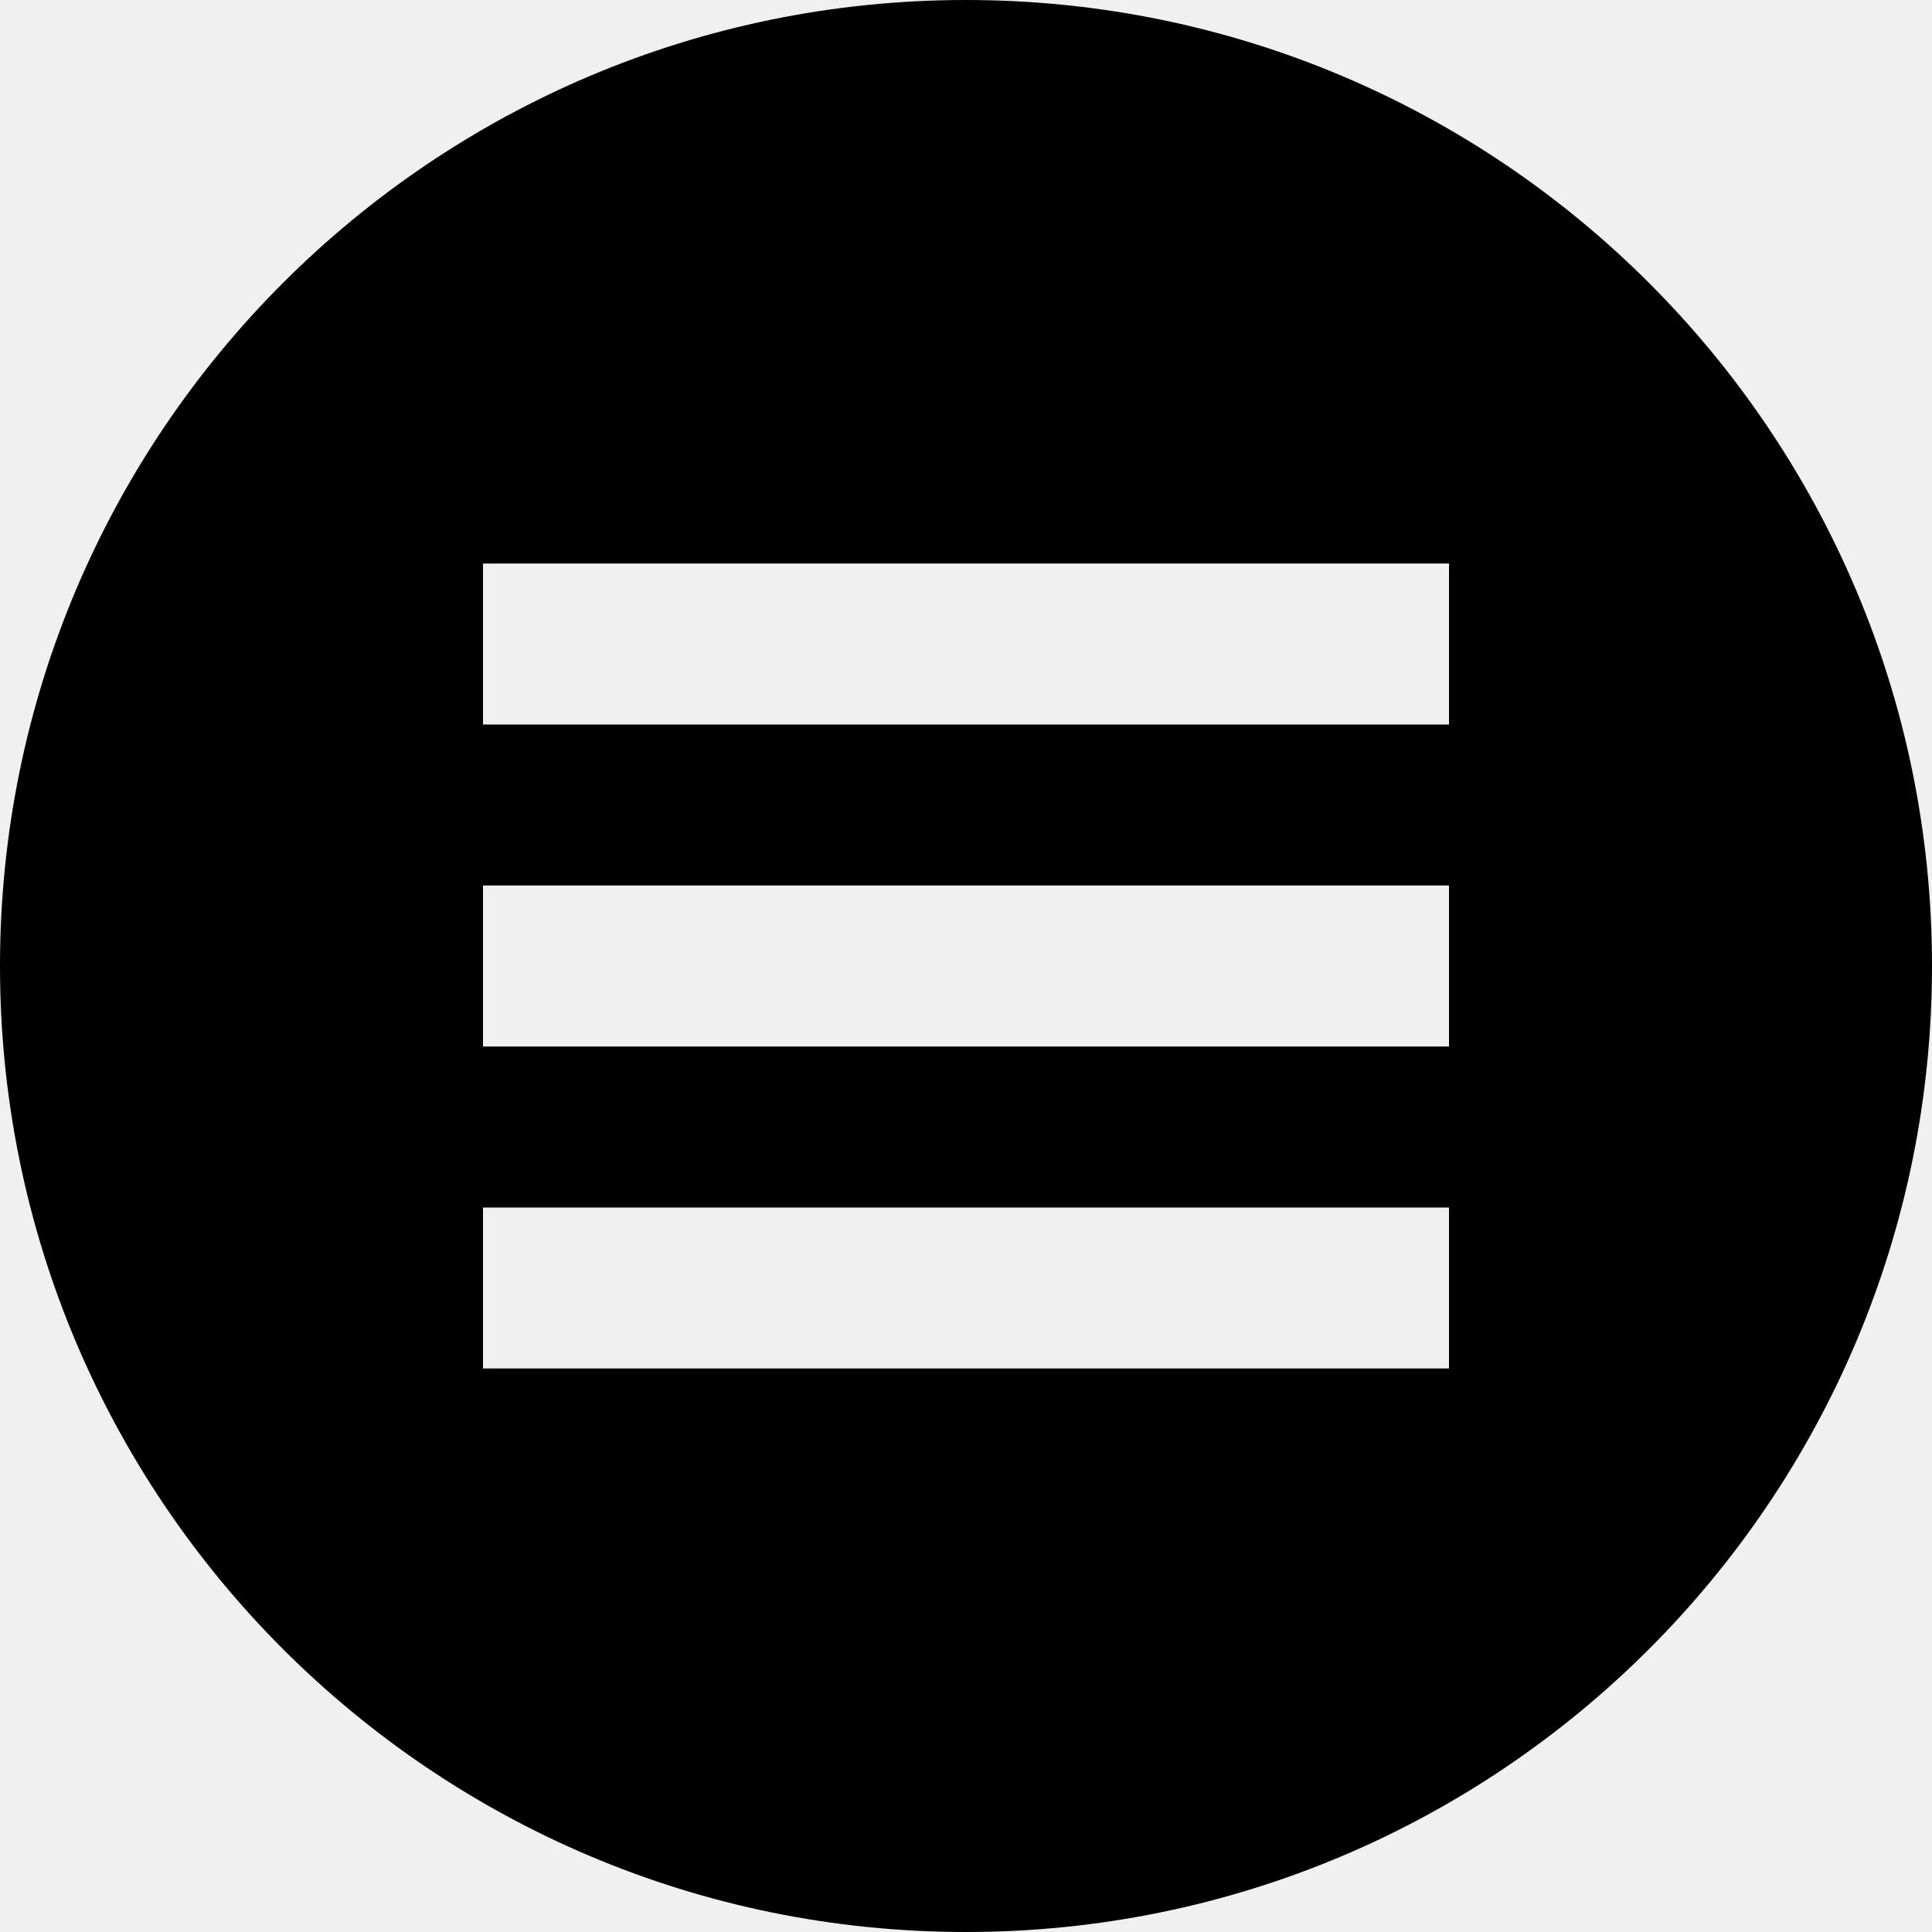
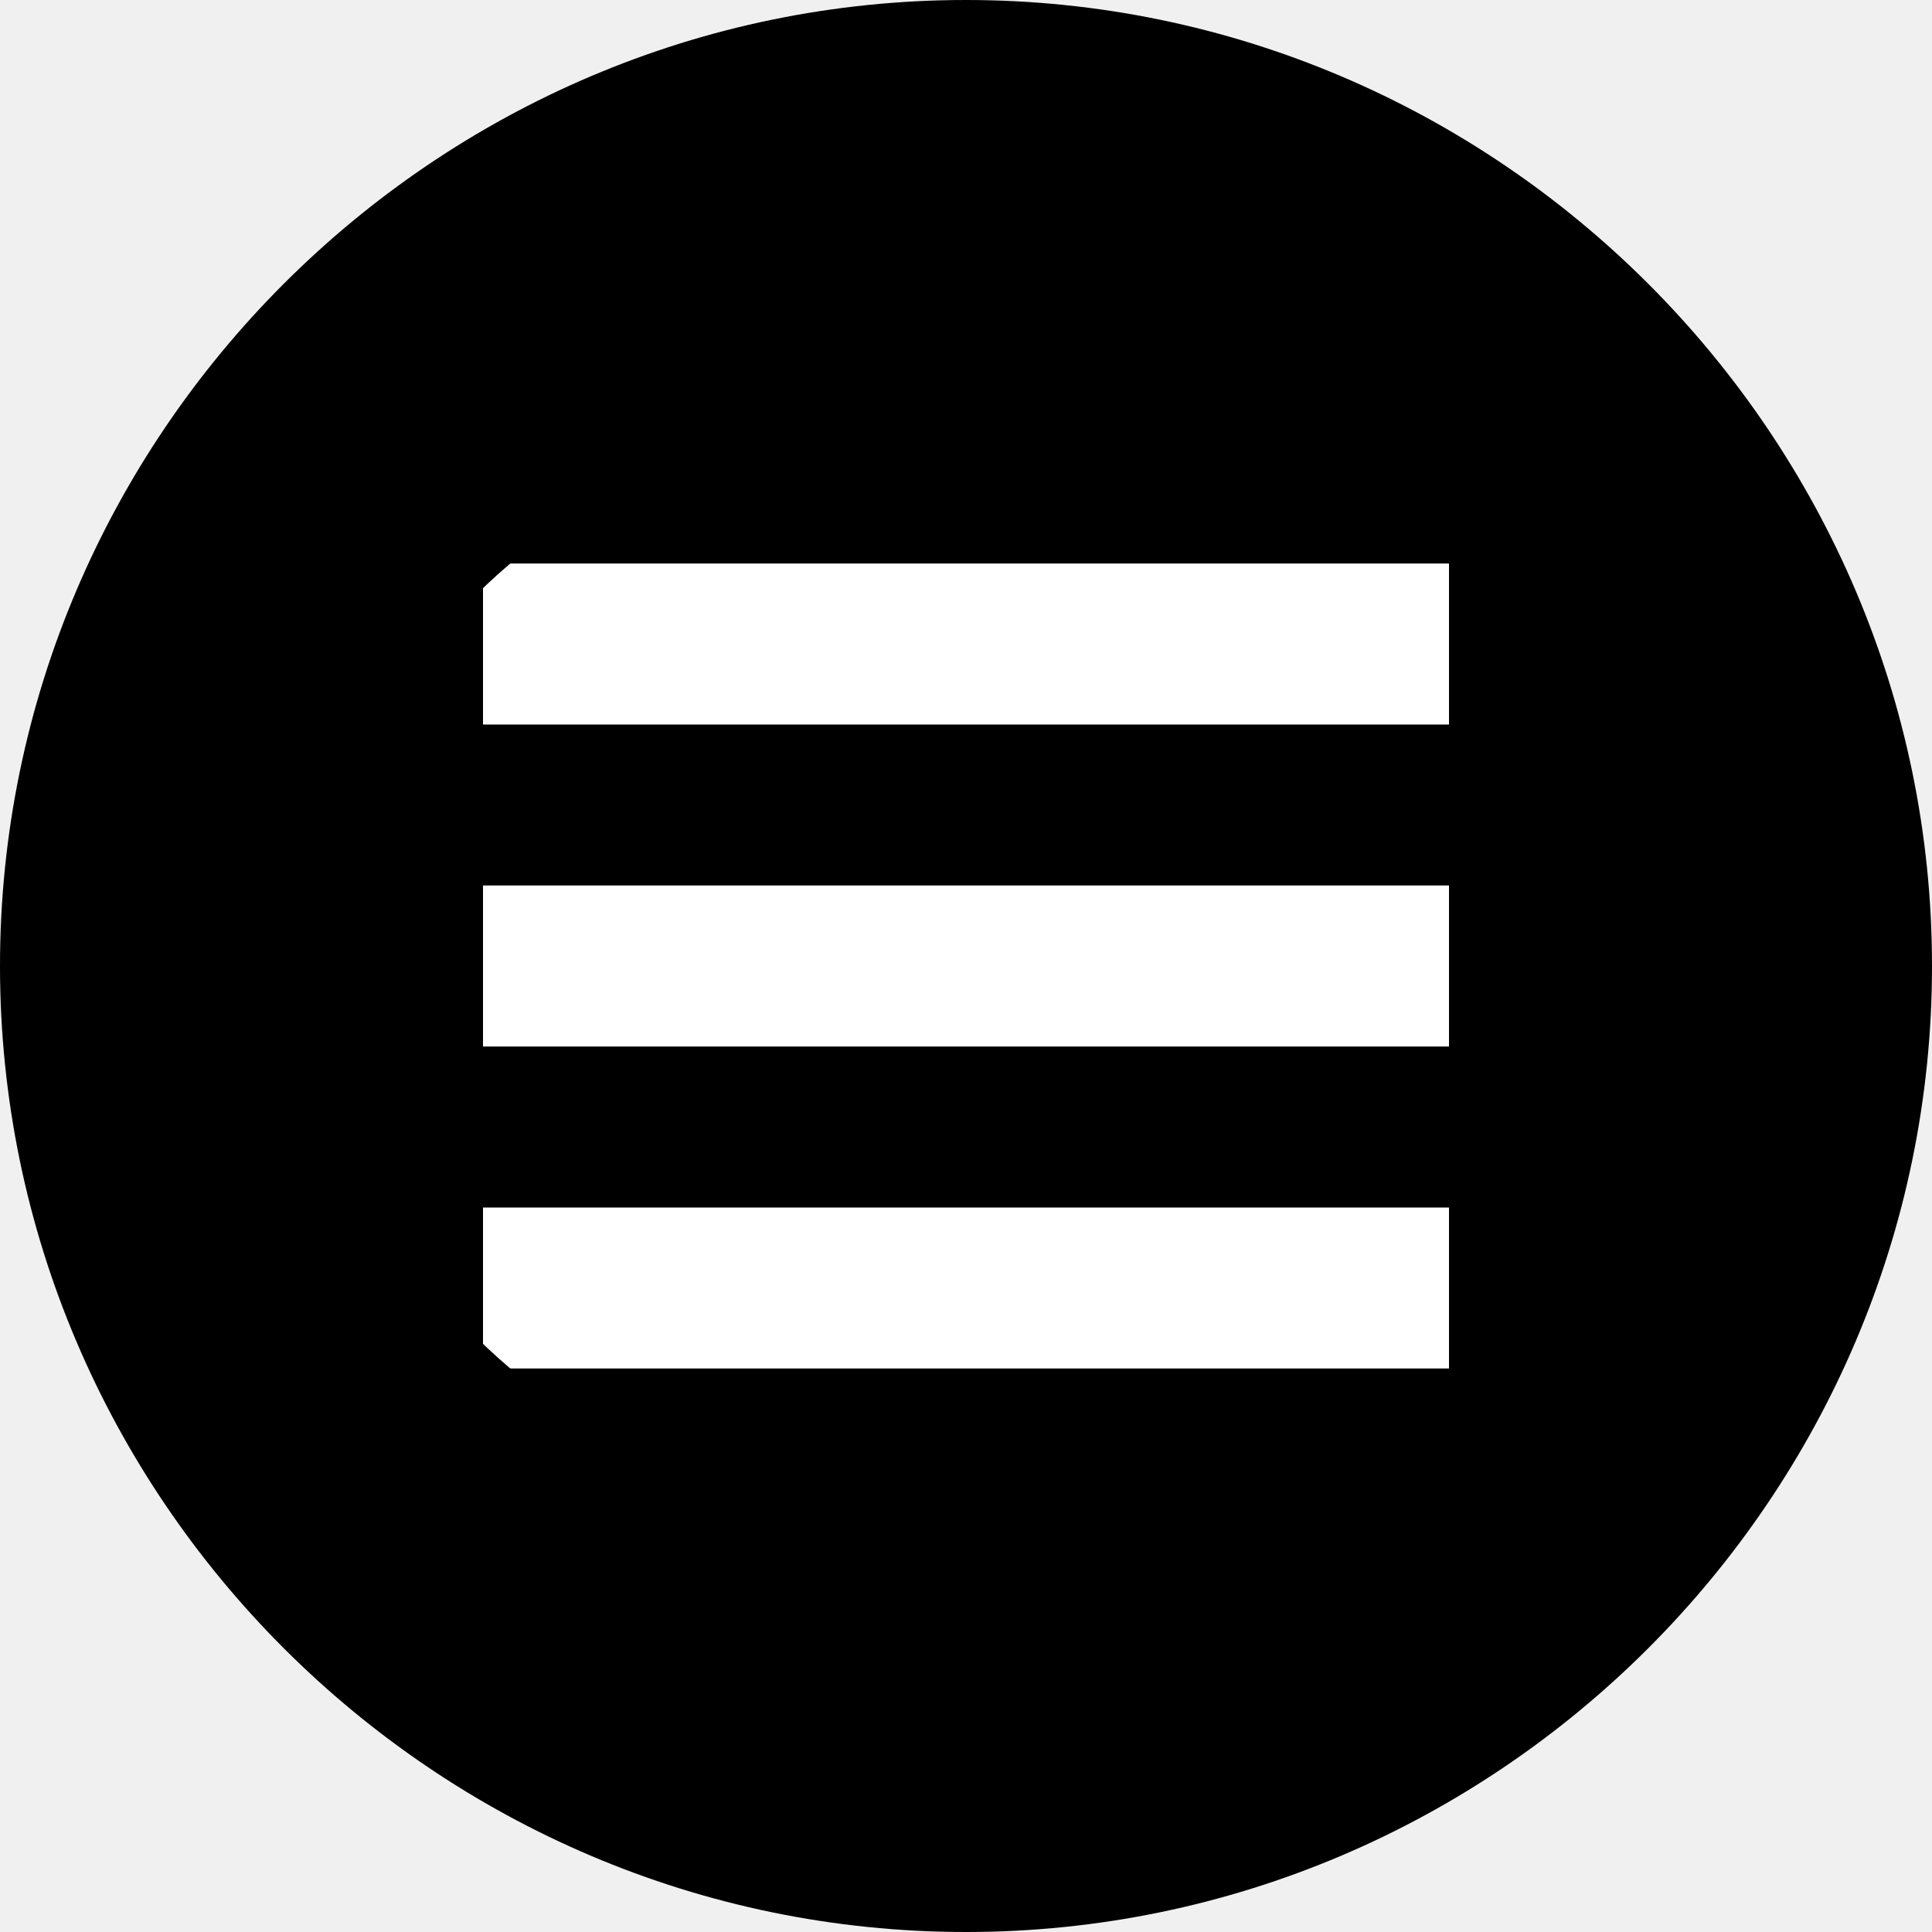
- <svg xmlns="http://www.w3.org/2000/svg" width="24" height="24" viewBox="0 0 24 24">
-   <path d="M12 0c-6.627 0-12 5.373-12 12s5.373 12 12 12 12-5.373 12-12-5.373-12-12-12zm6 17h-12v-2h12v2zm0-4h-12v-2h12v2zm0-4h-12v-2h12v2z" />
+ <svg xmlns="http://www.w3.org/2000/svg" version="1.1" id="Layer_1" x="0px" y="0px" viewBox="0 0 24 24" style="enable-background:new 0 0 24 24;" xml:space="preserve">
+   <style type="text/css">
+ 	.st0{fill:#FFFFFF;stroke:#000000;stroke-miterlimit:10;}
+ </style>
+   <ellipse class="st0" cx="12.3" cy="12" rx="8.9" ry="7.6" />
+   <path d="M12,0C5.4,0,0,5.4,0,12s5.4,12,12,12s12-5.4,12-12S18.6,0,12,0z M18,17H6v-2h12V17z M18,13H6v-2h12V13z M18,9H6V7h12V9z" />
</svg>
